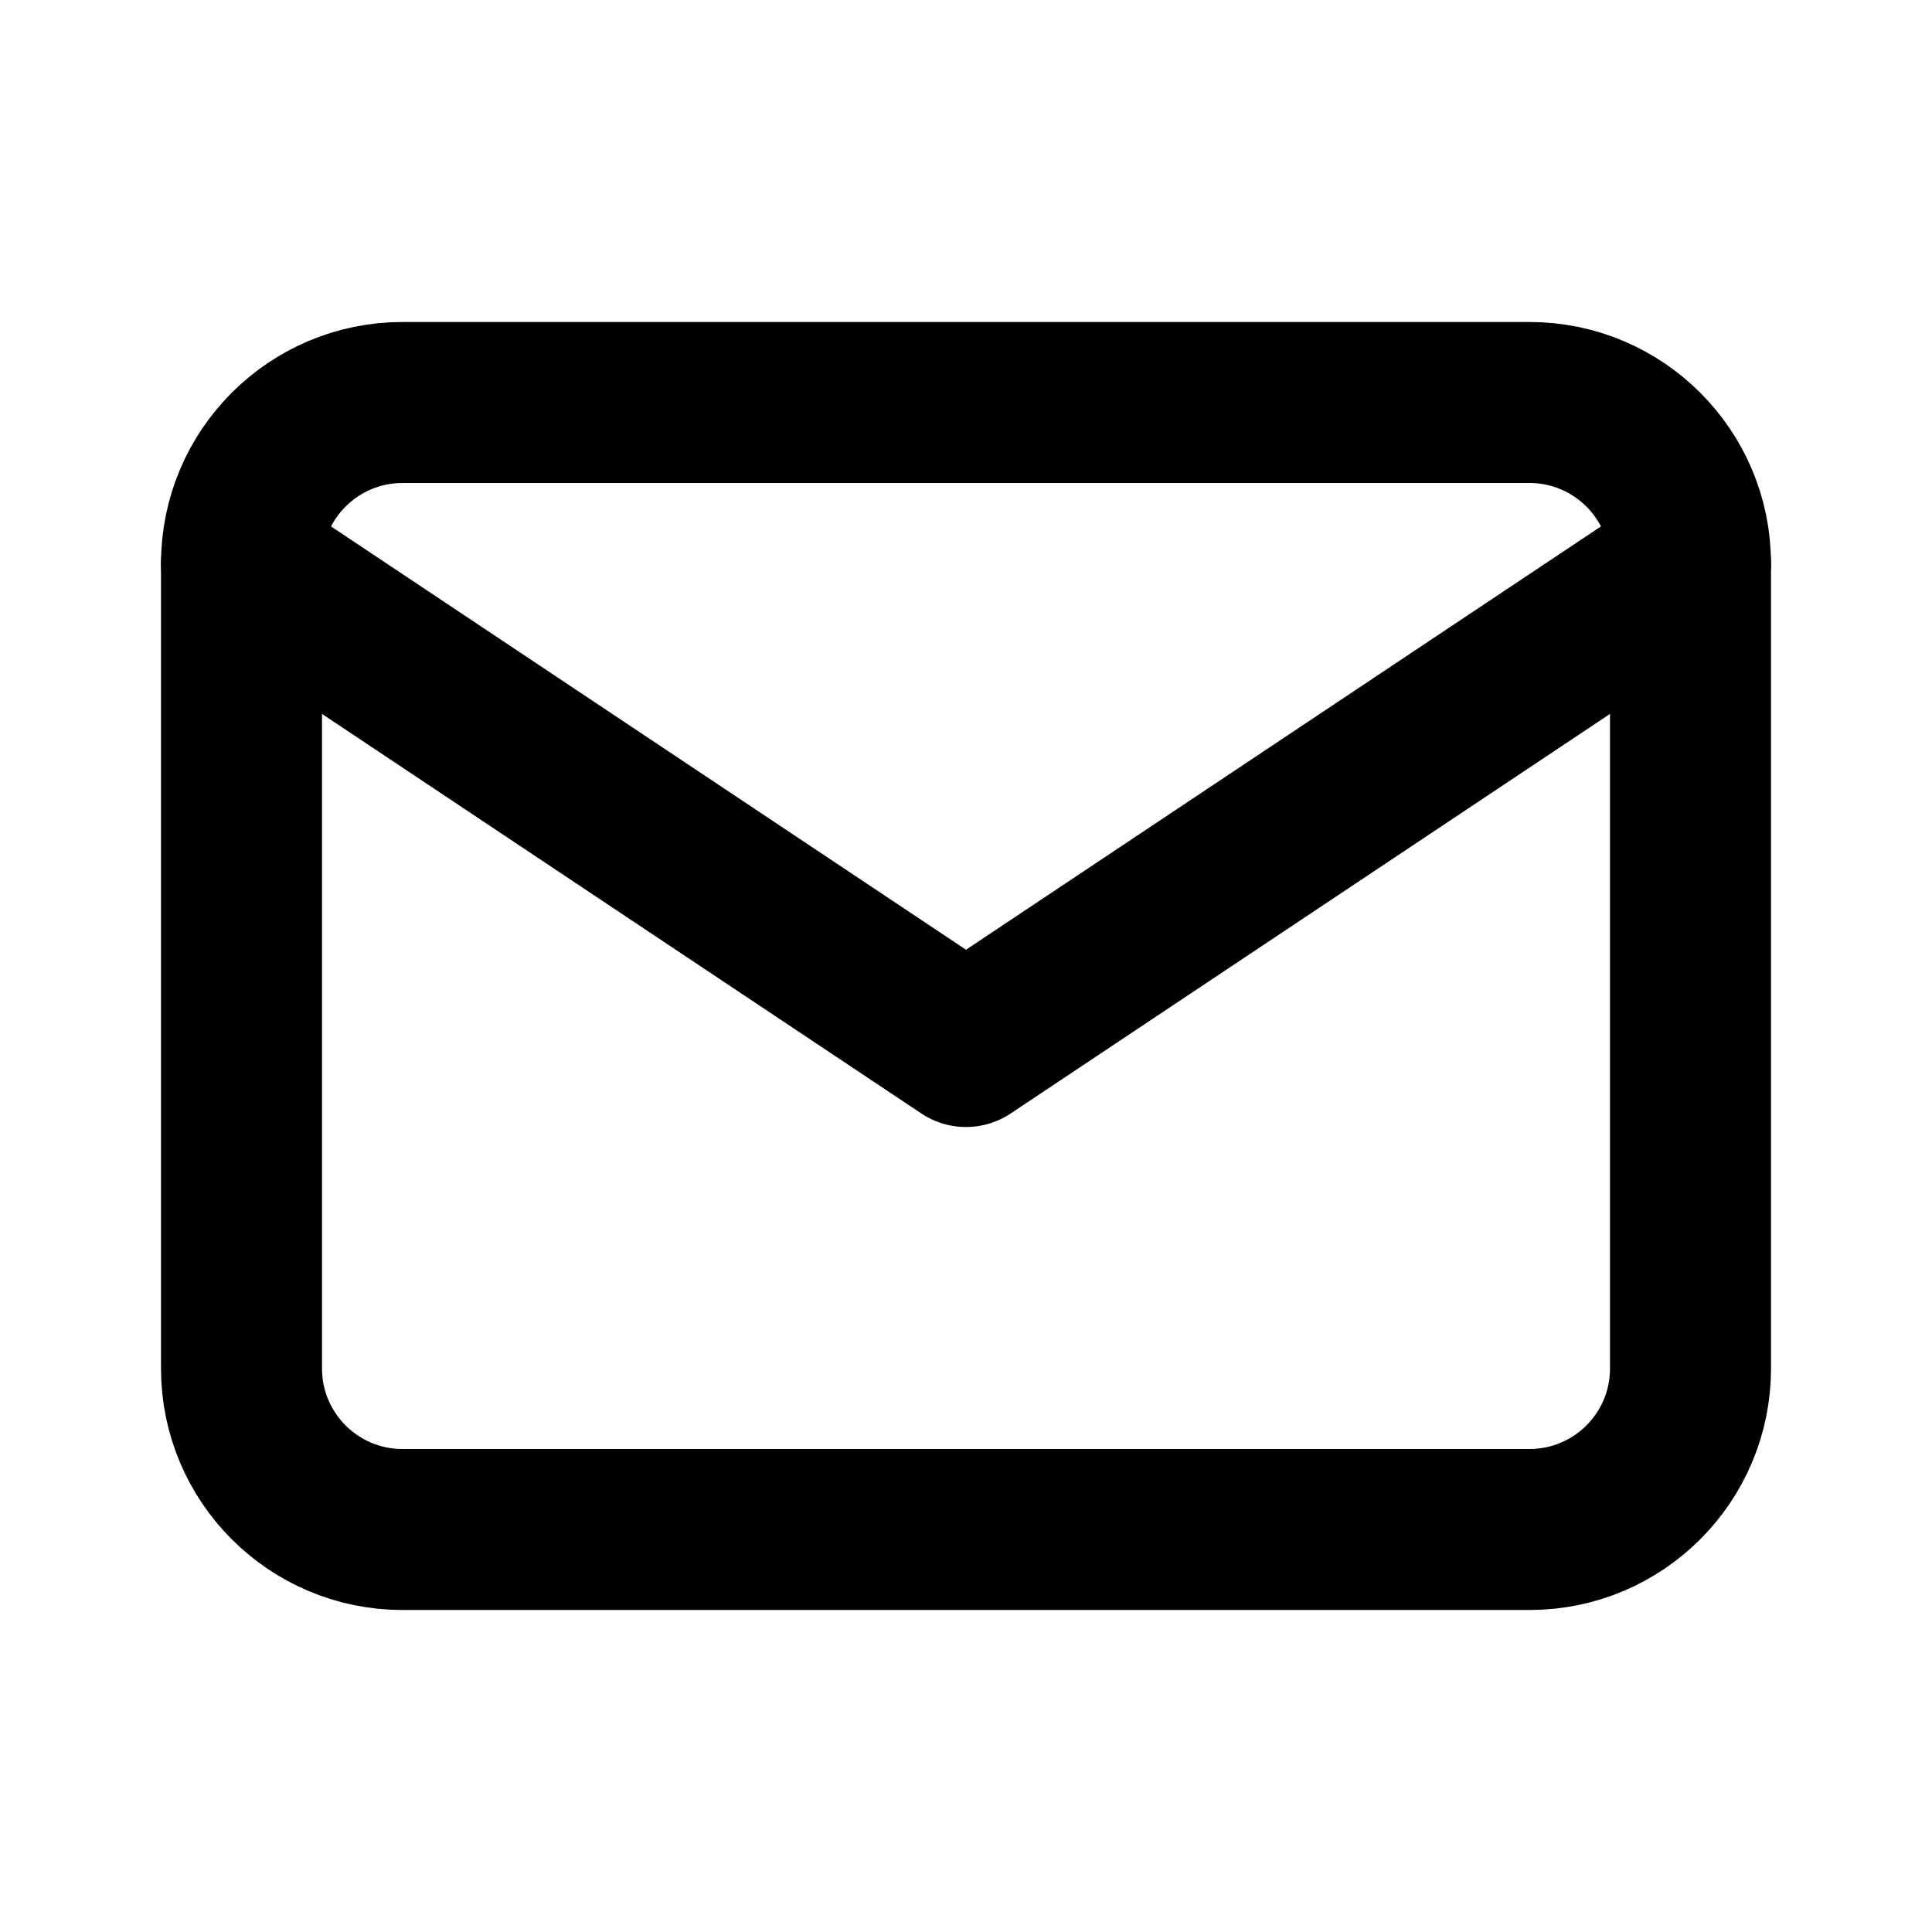
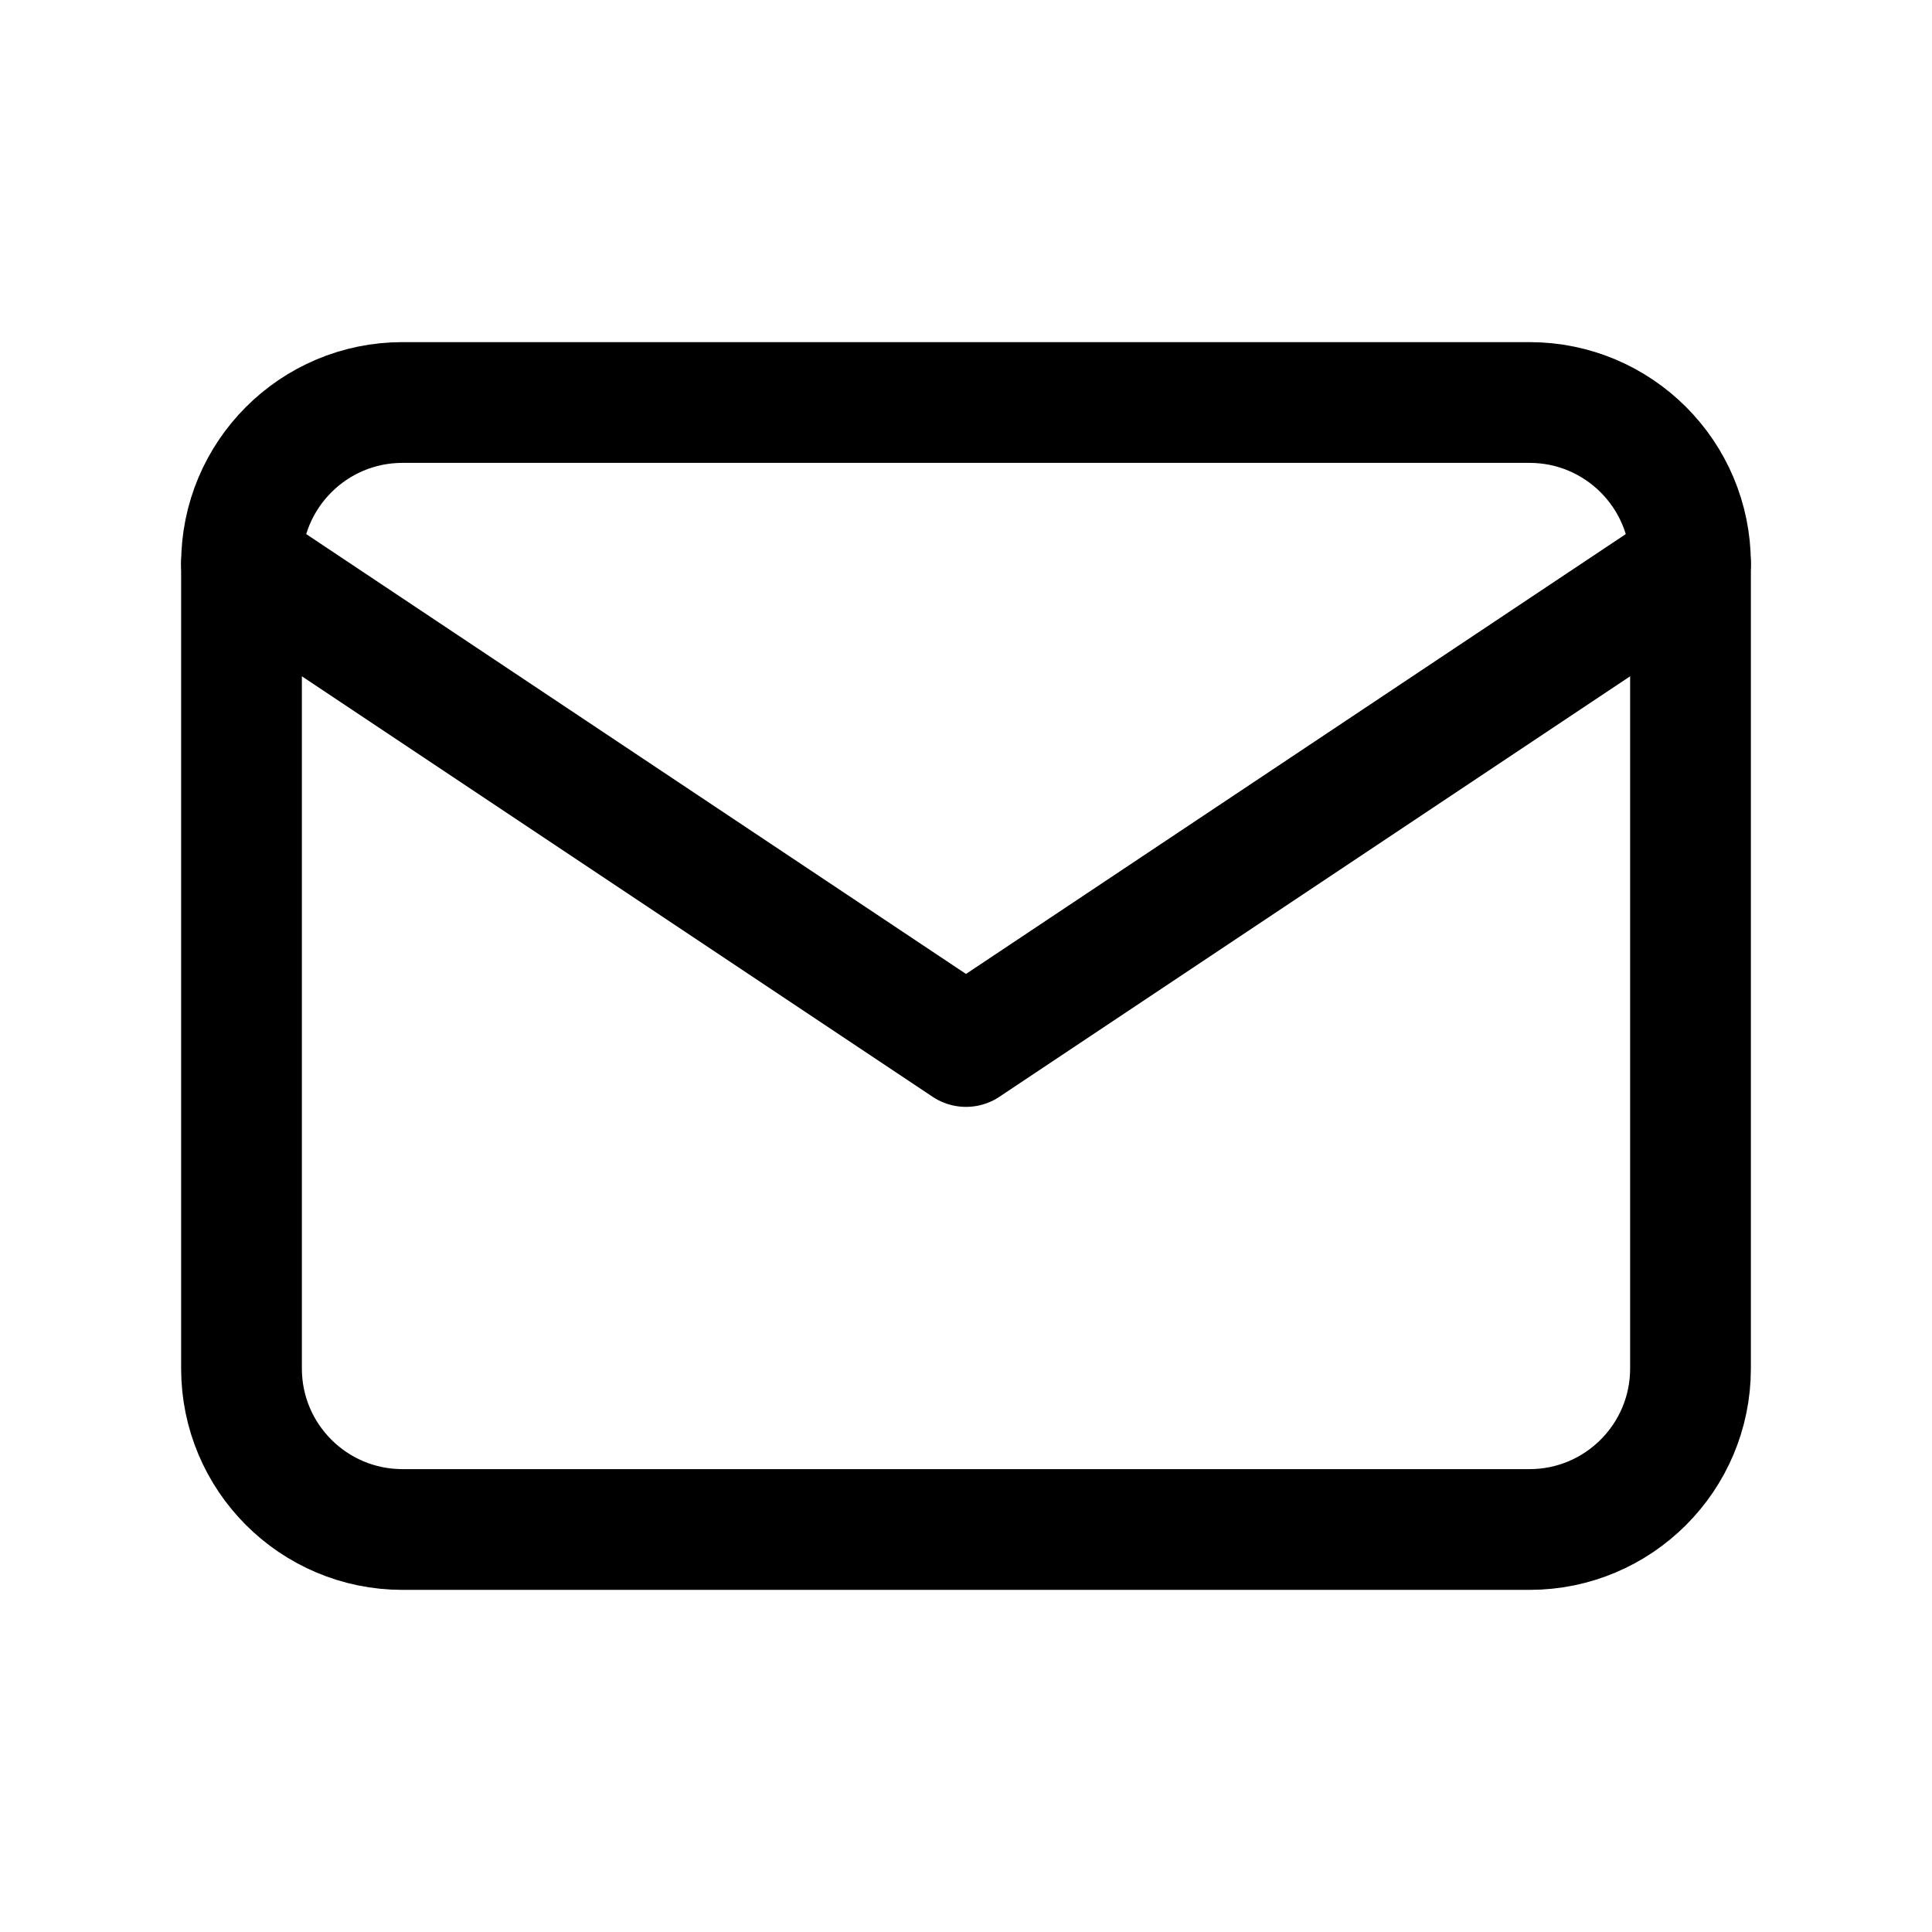
- <svg xmlns="http://www.w3.org/2000/svg" width="24" height="24" viewBox="0 0 24 24" fill="none" stroke="currentColor" stroke-width="2" stroke-linecap="round" stroke-linejoin="round">
+ <svg xmlns="http://www.w3.org/2000/svg" width="24" height="24" viewBox="0 0 24 24" fill="none" stroke="currentColor" stroke-width="1.5" stroke-linecap="round" stroke-linejoin="round">
  <path d="M3 7a2 2 0 0 1 2 -2h14a2 2 0 0 1 2 2v10a2 2 0 0 1 -2 2h-14a2 2 0 0 1 -2 -2v-10" />
  <path d="M3 7l9 6l9 -6" />
</svg>
